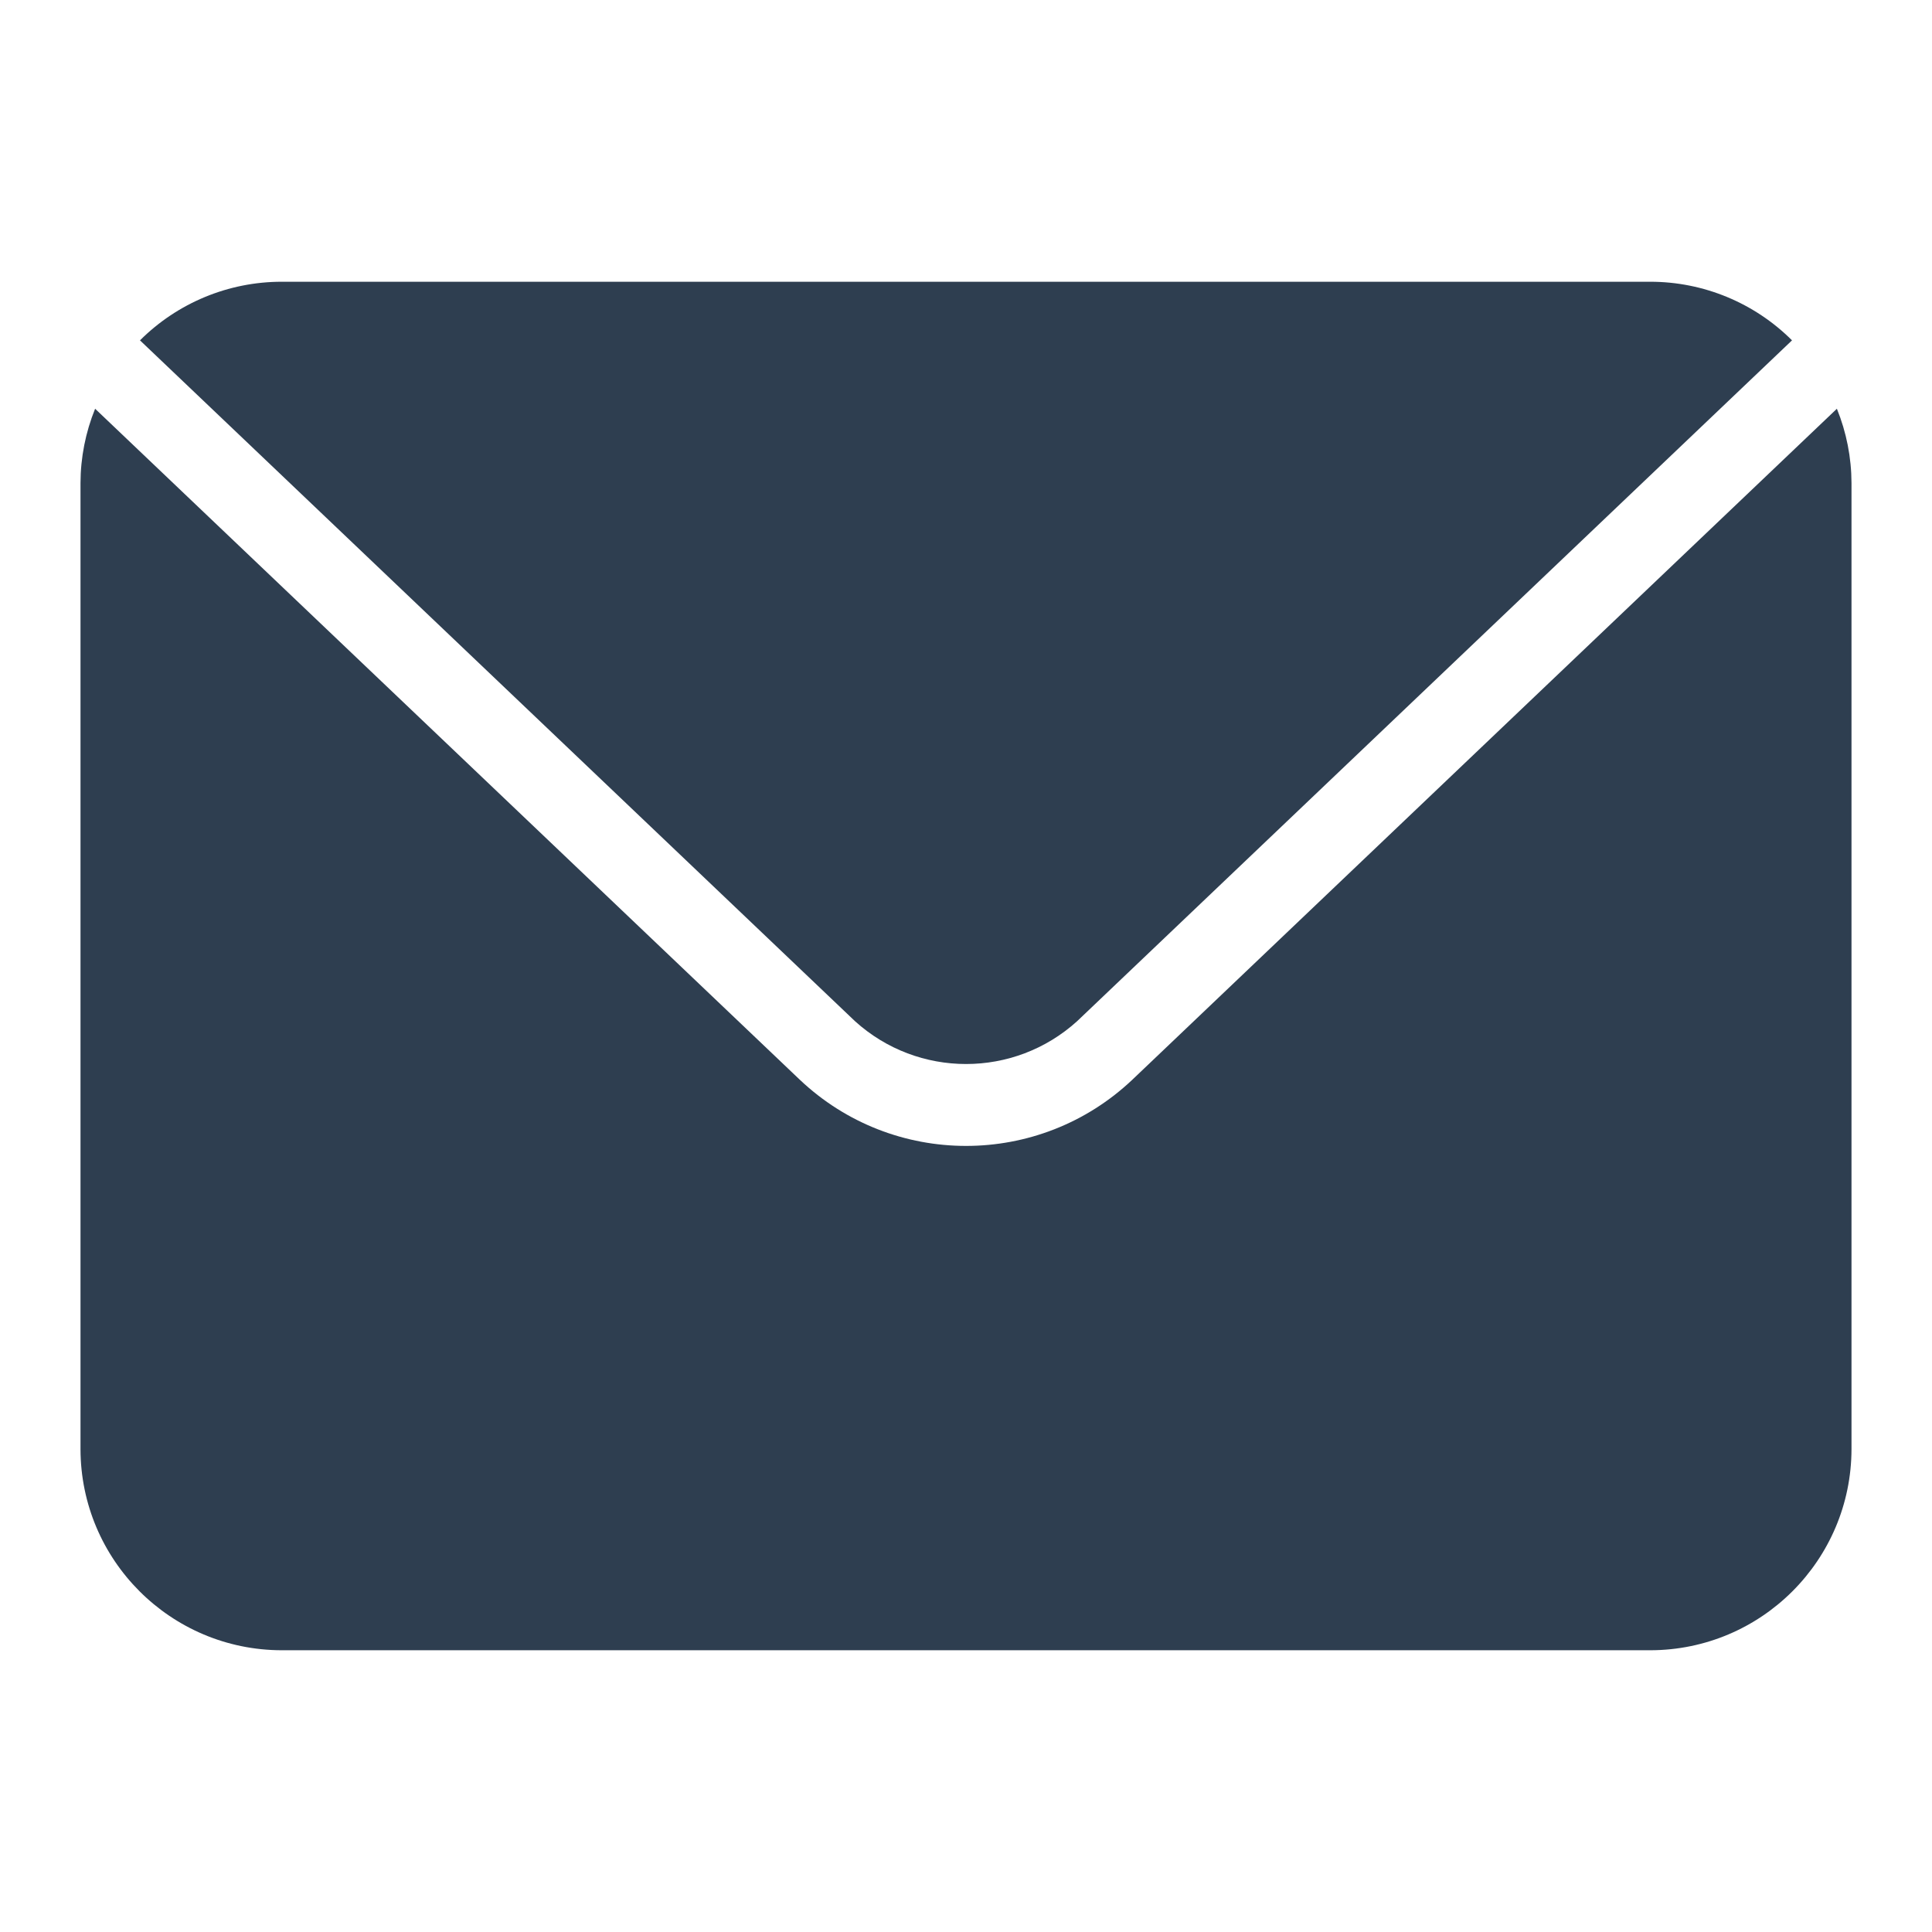
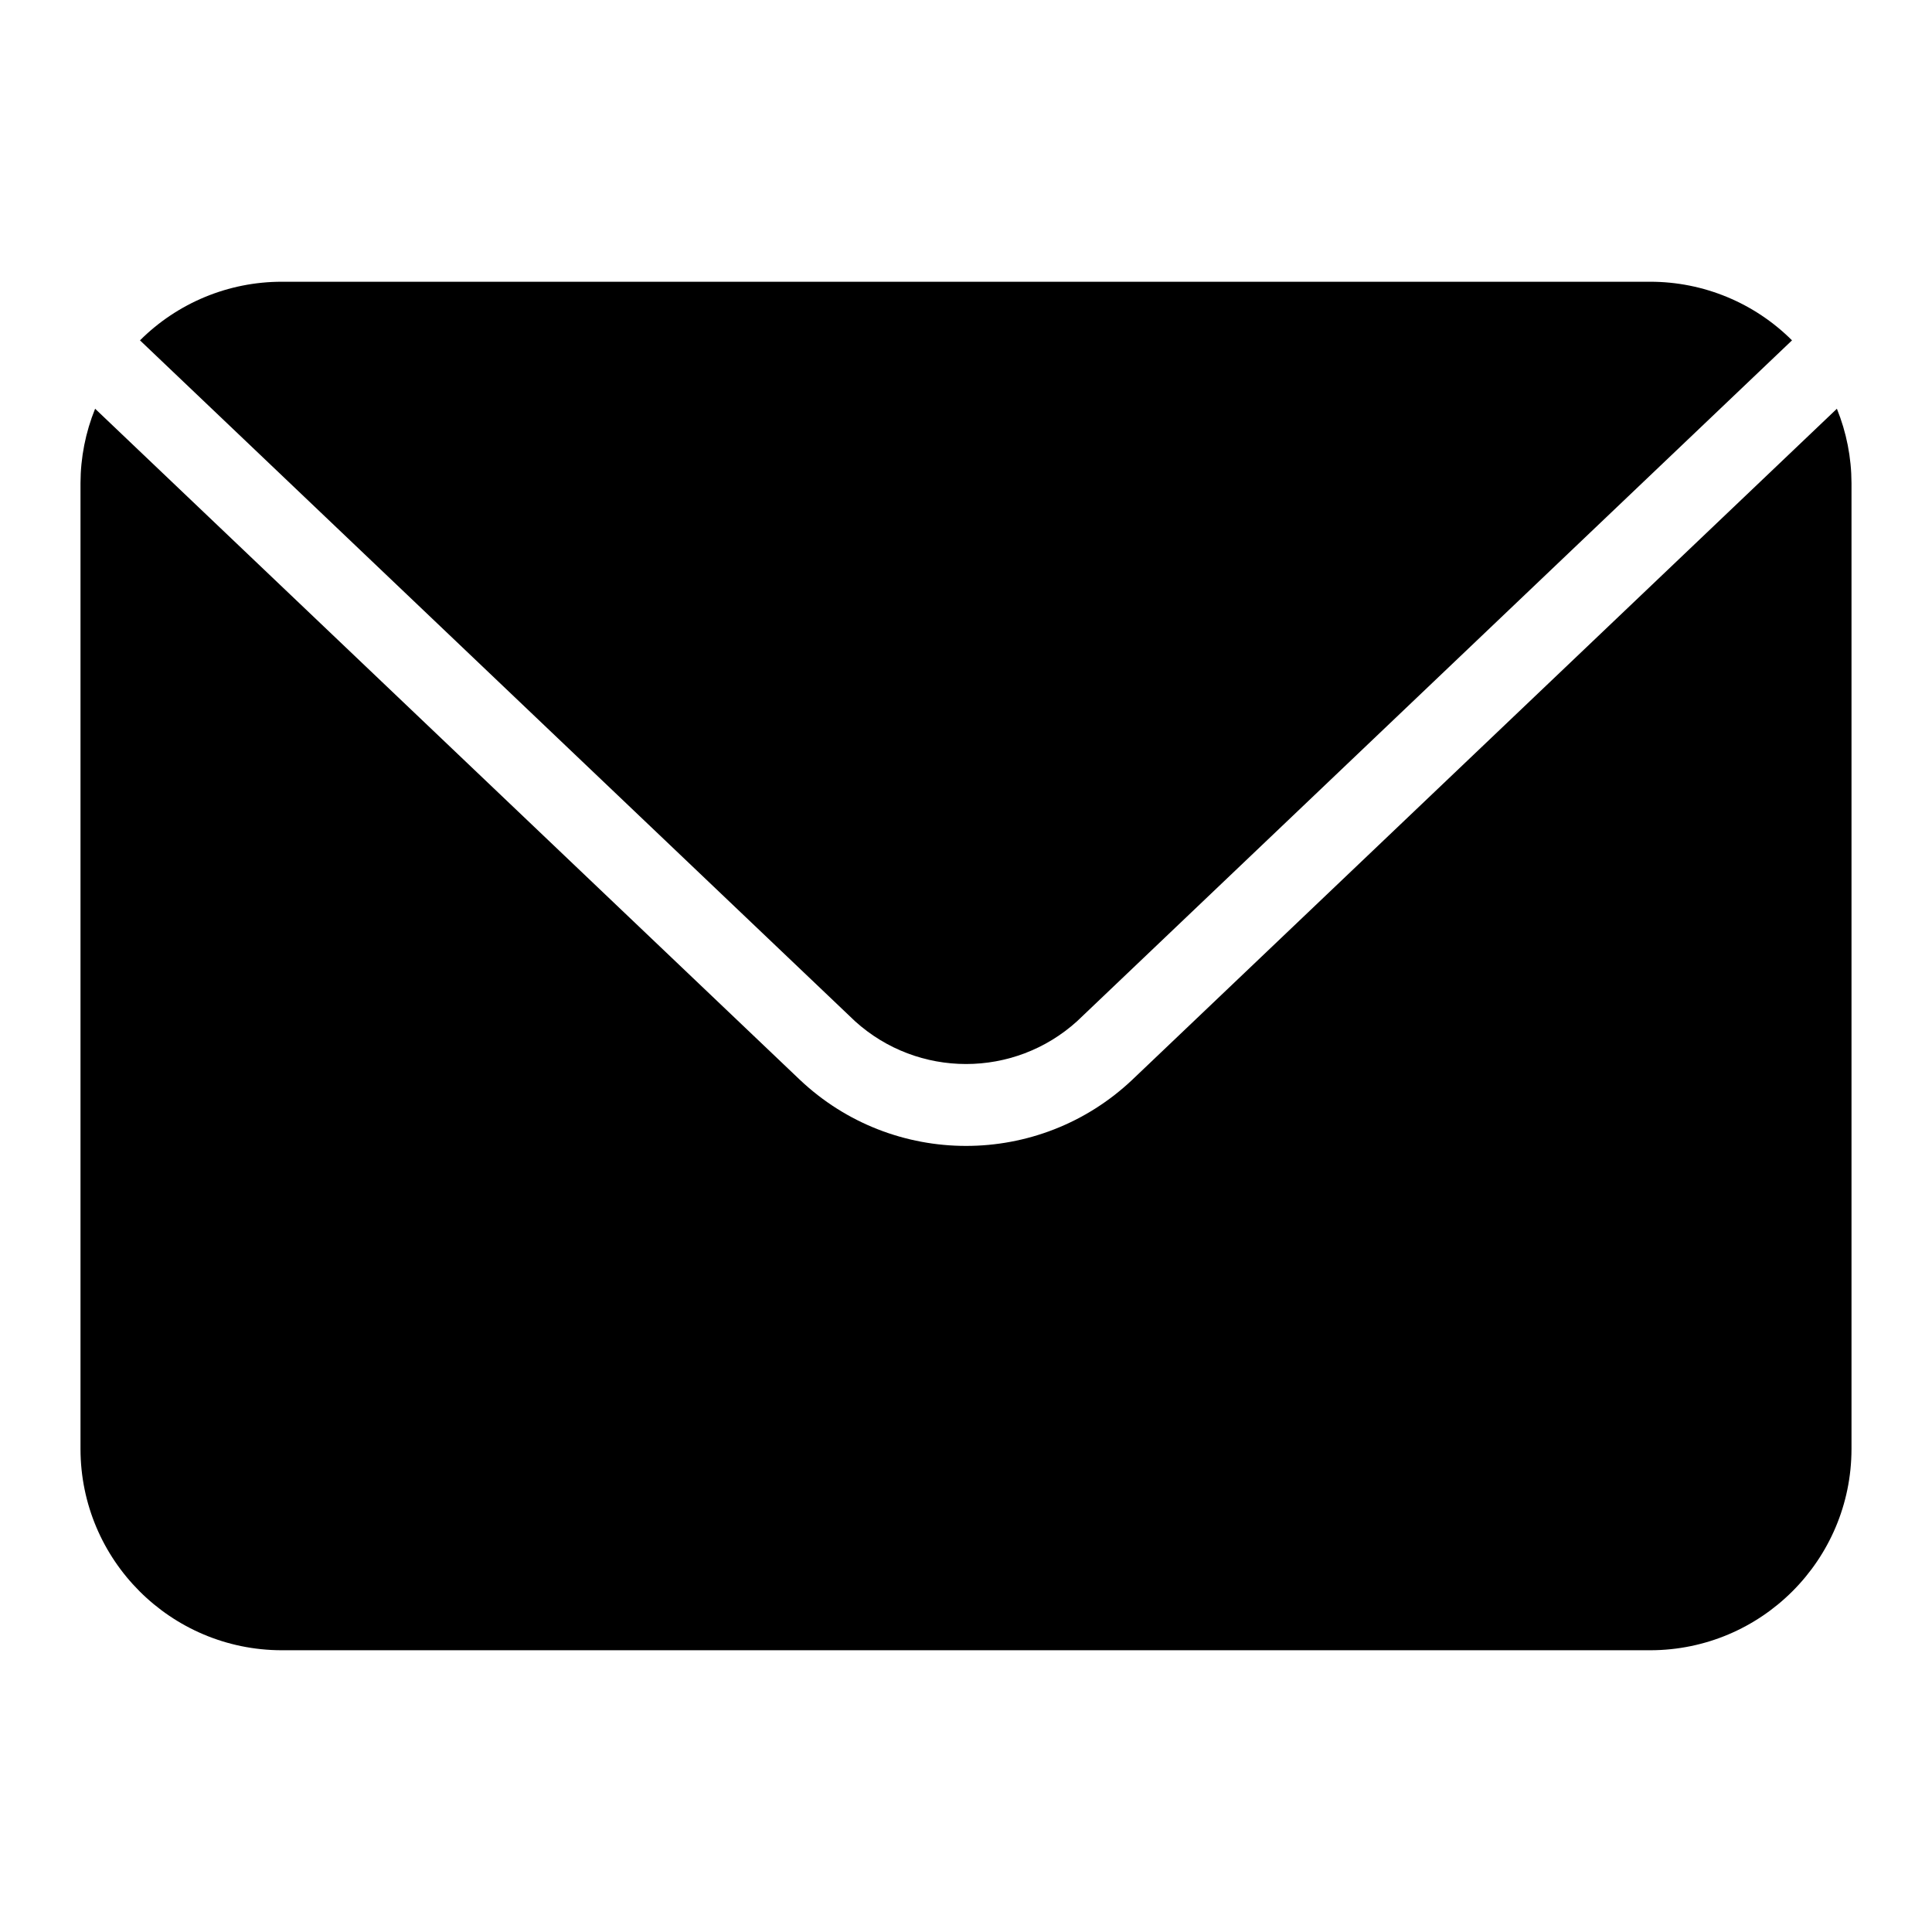
- <svg xmlns="http://www.w3.org/2000/svg" id="Layer_1" data-name="Layer 1" viewBox="0 0 48 48">
-   <path fill="#2e3e50" d="M28.139,26.819a6.01,6.01,0,0,1-8.275,0L2.363,10.155A4.948,4.948,0,0,0,2,12V36a5.006,5.006,0,0,0,5,5H41a5.006,5.006,0,0,0,5-5V12a4.948,4.948,0,0,0-.363-1.845Z" />
-   <path fill="#2e3e50" d="M21.242,25.371a4.11,4.11,0,0,0,5.519,0L44.522,8.456A4.983,4.983,0,0,0,41,7H7A4.983,4.983,0,0,0,3.478,8.456Z" />
+ <svg xmlns="http://www.w3.org/2000/svg" viewBox="0 0 48 48">
+   <path d="M28.139,26.819a6.01,6.01,0,0,1-8.275,0L2.363,10.155A4.948,4.948,0,0,0,2,12V36a5.006,5.006,0,0,0,5,5H41a5.006,5.006,0,0,0,5-5V12a4.948,4.948,0,0,0-.363-1.845Z" />
+   <path d="M21.242,25.371a4.11,4.11,0,0,0,5.519,0L44.522,8.456A4.983,4.983,0,0,0,41,7H7A4.983,4.983,0,0,0,3.478,8.456Z" />
</svg>
